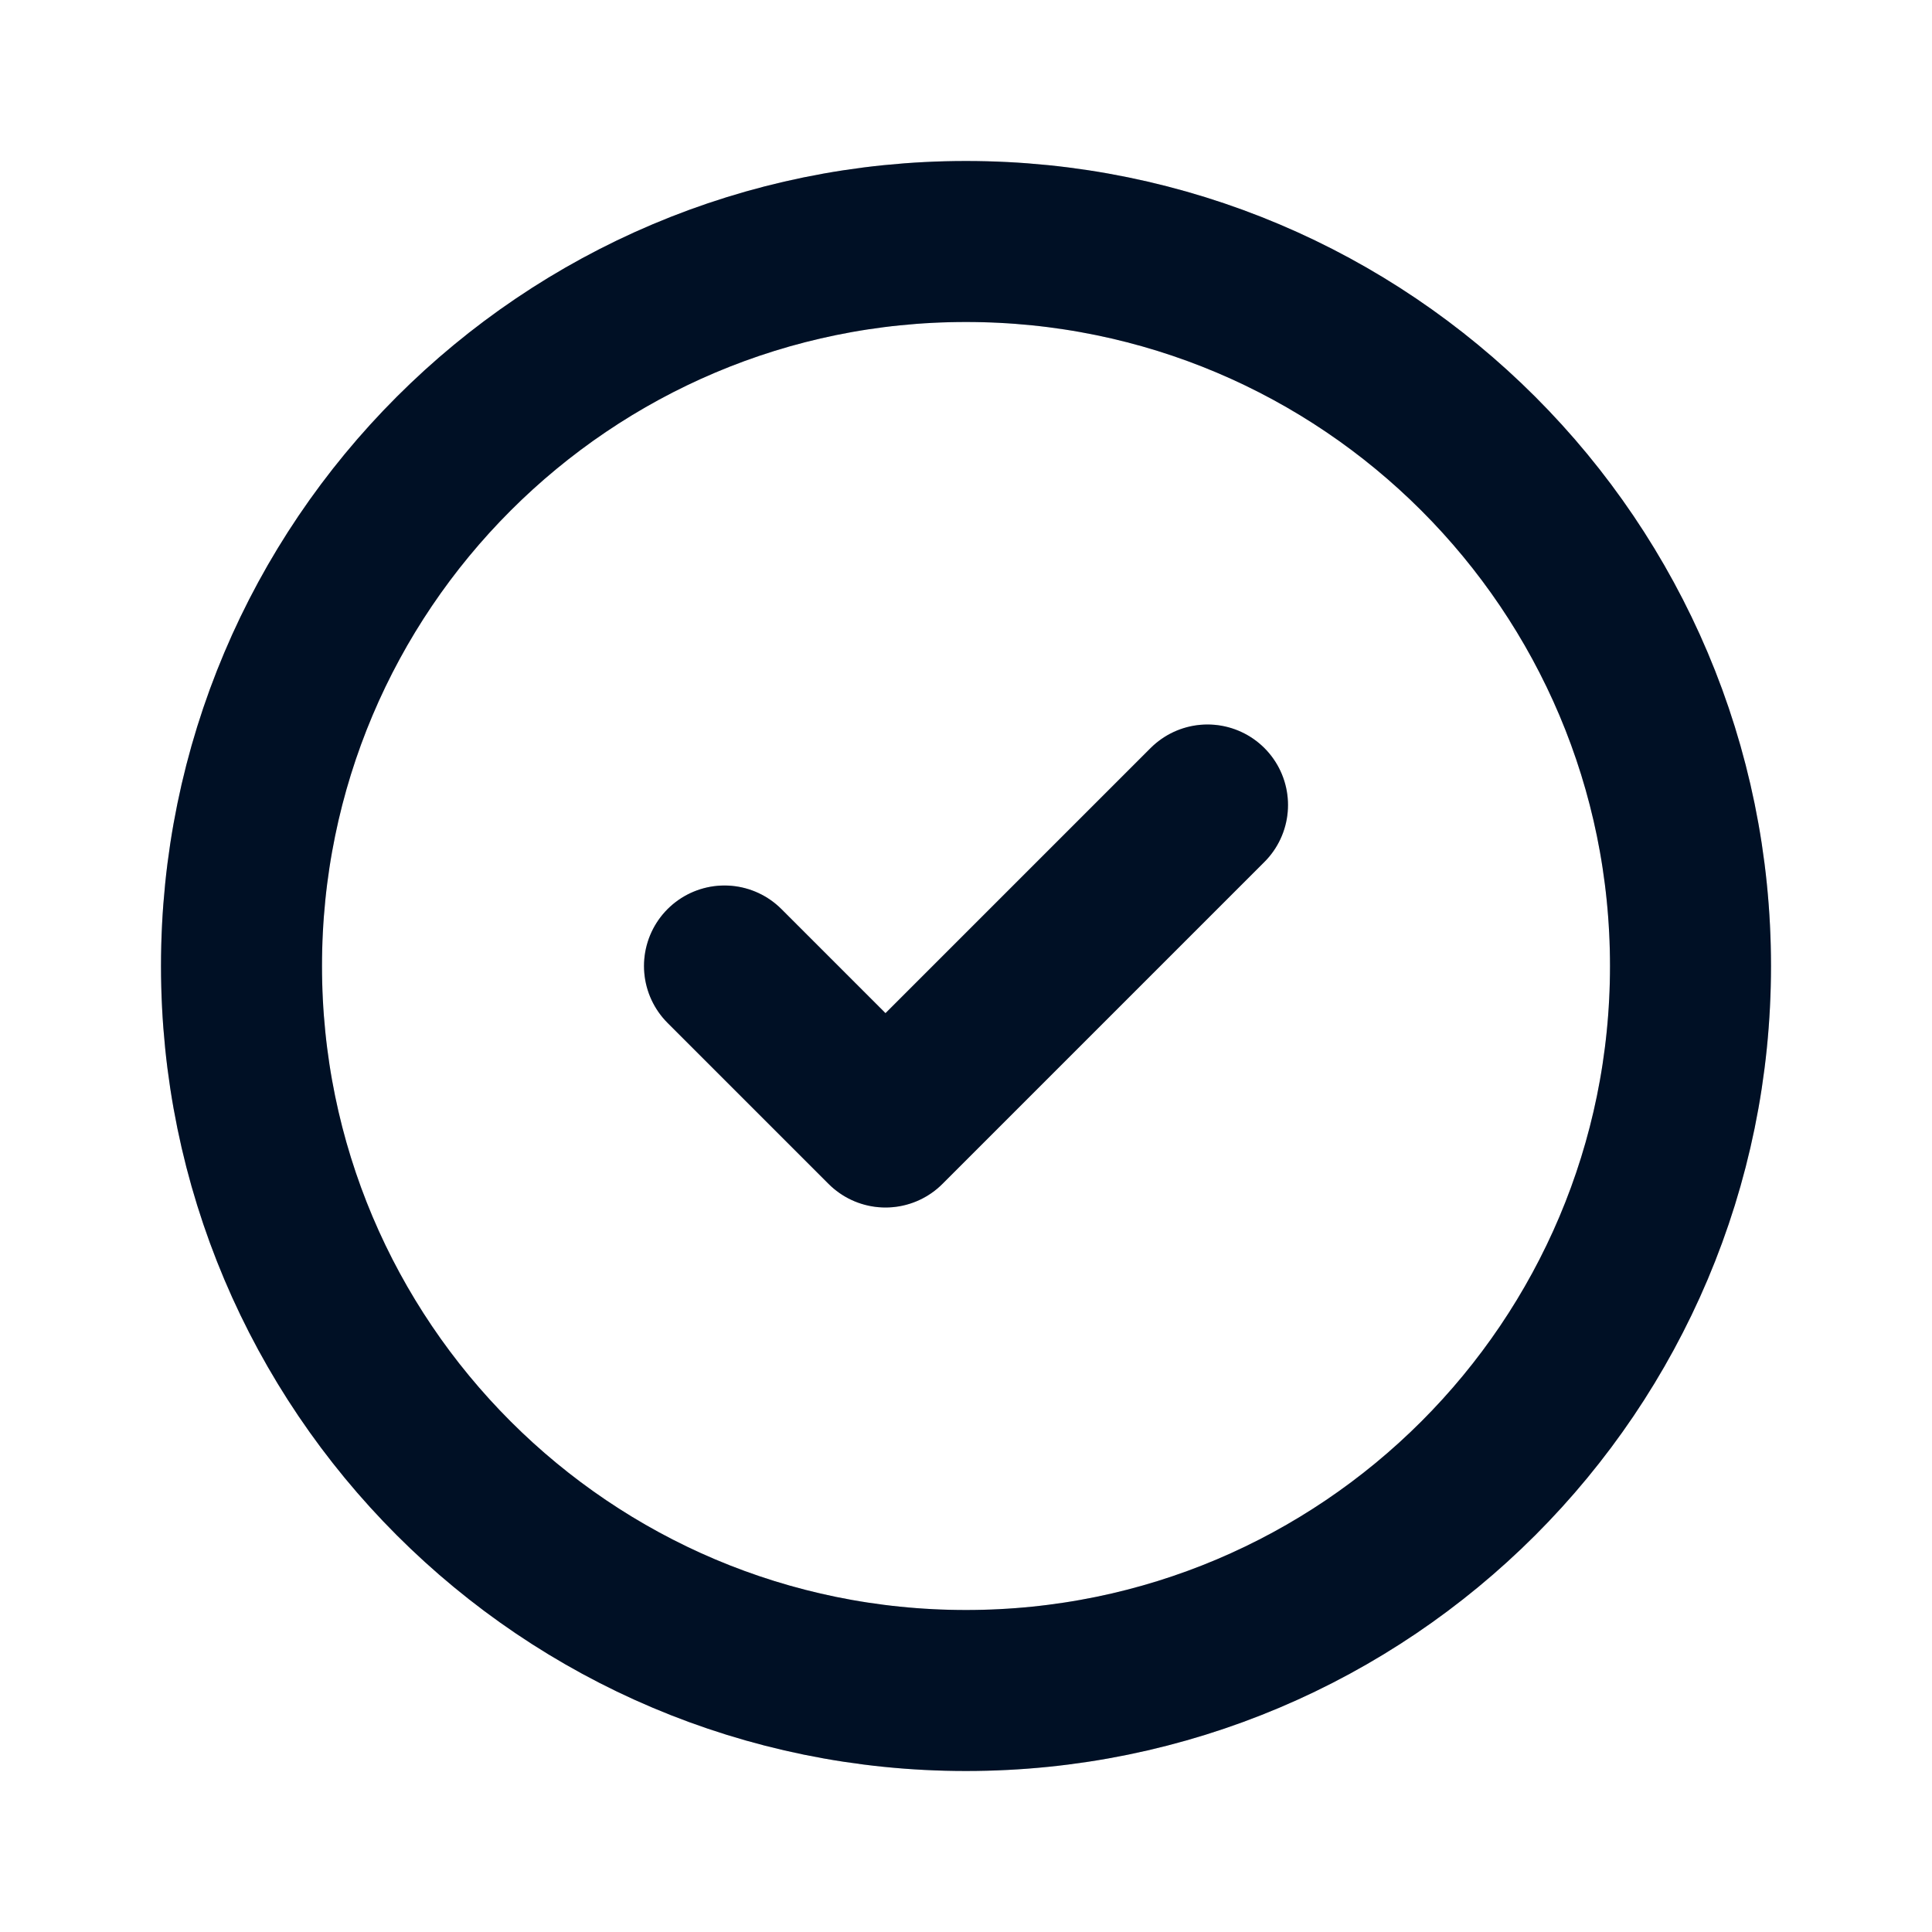
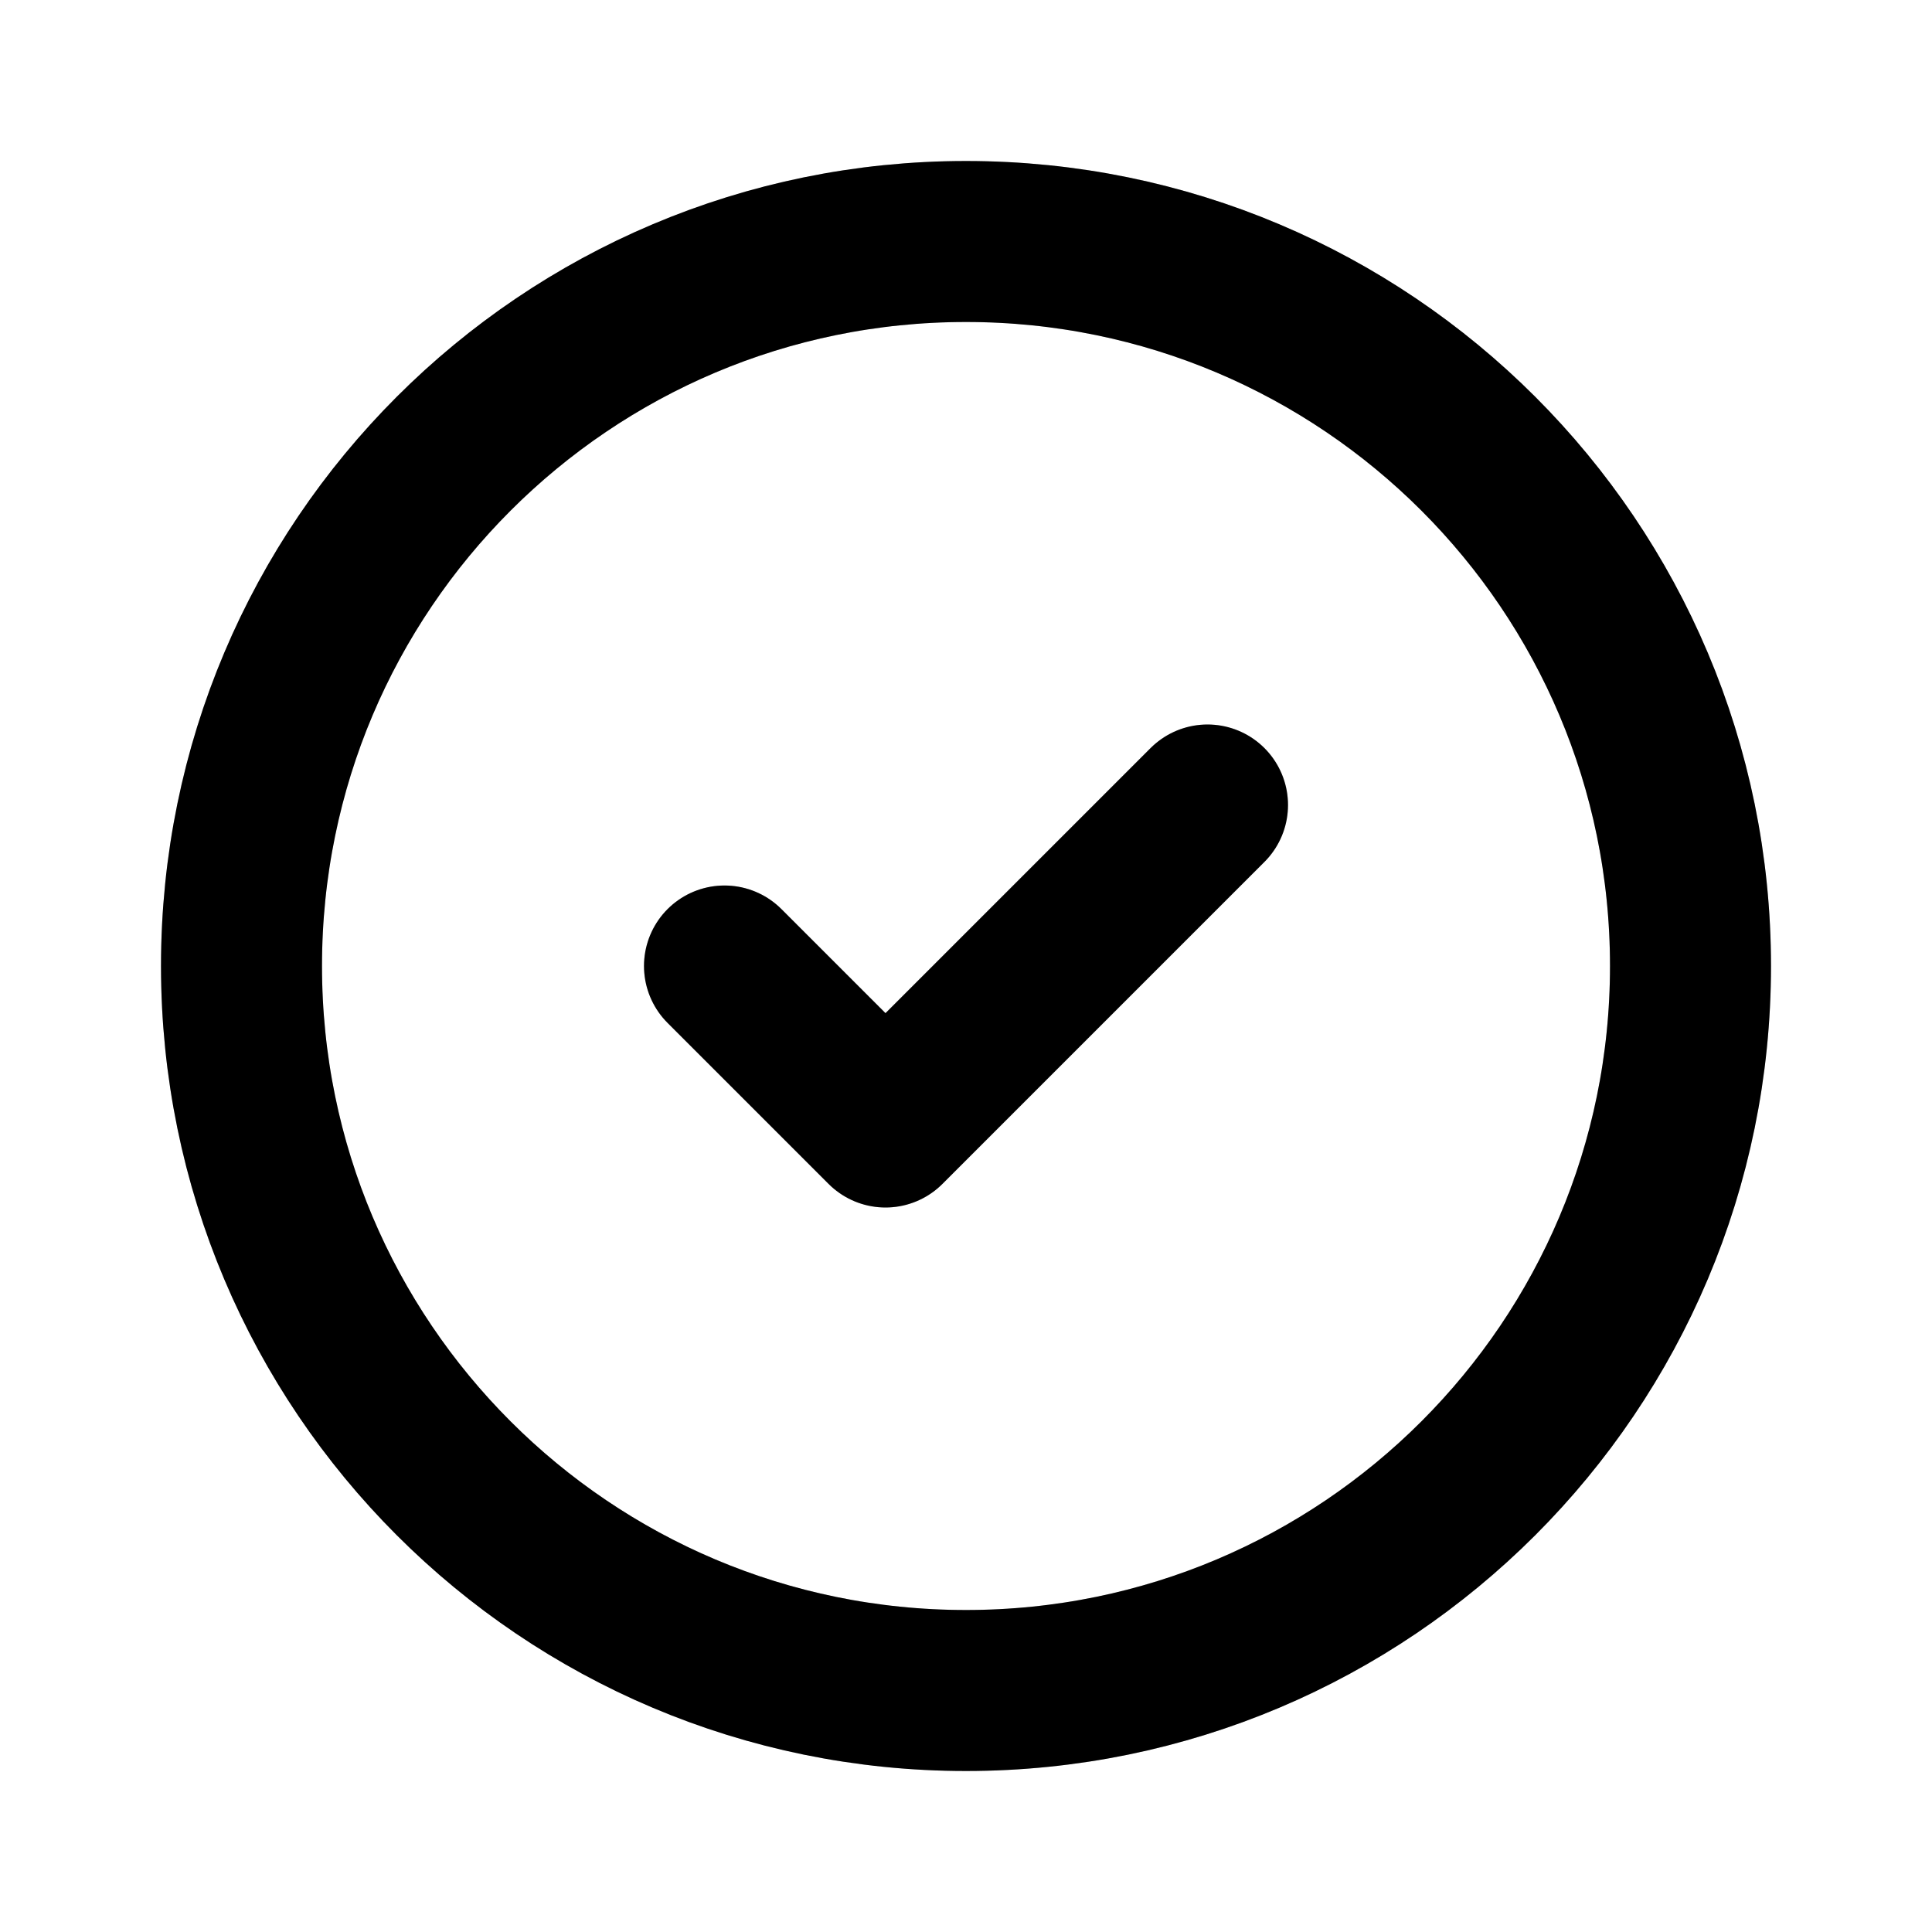
<svg xmlns="http://www.w3.org/2000/svg" width="24" height="24" viewBox="0 0 24 24" fill="none">
-   <path d="M9 12L11 14L15 10M21 12C21 16.971 16.971 21 12 21C7.029 21 3 16.971 3 12C3 7.029 7.029 3 12 3C16.971 3 21 7.029 21 12Z" stroke="#00142E" stroke-width="2" stroke-linecap="round" stroke-linejoin="round" />
+   <path d="M9 12L11 14L15 10M21 12C21 16.971 16.971 21 12 21C7.029 21 3 16.971 3 12C3 7.029 7.029 3 12 3C16.971 3 21 7.029 21 12Z" stroke="currentColor" stroke-width="2" stroke-linecap="round" stroke-linejoin="round" />
  <path d="M9 12L11 14L15 10M21 12C21 16.971 16.971 21 12 21C7.029 21 3 16.971 3 12C3 7.029 7.029 3 12 3C16.971 3 21 7.029 21 12Z" stroke="black" stroke-opacity="0.2" stroke-width="2" stroke-linecap="round" stroke-linejoin="round" />
</svg>
